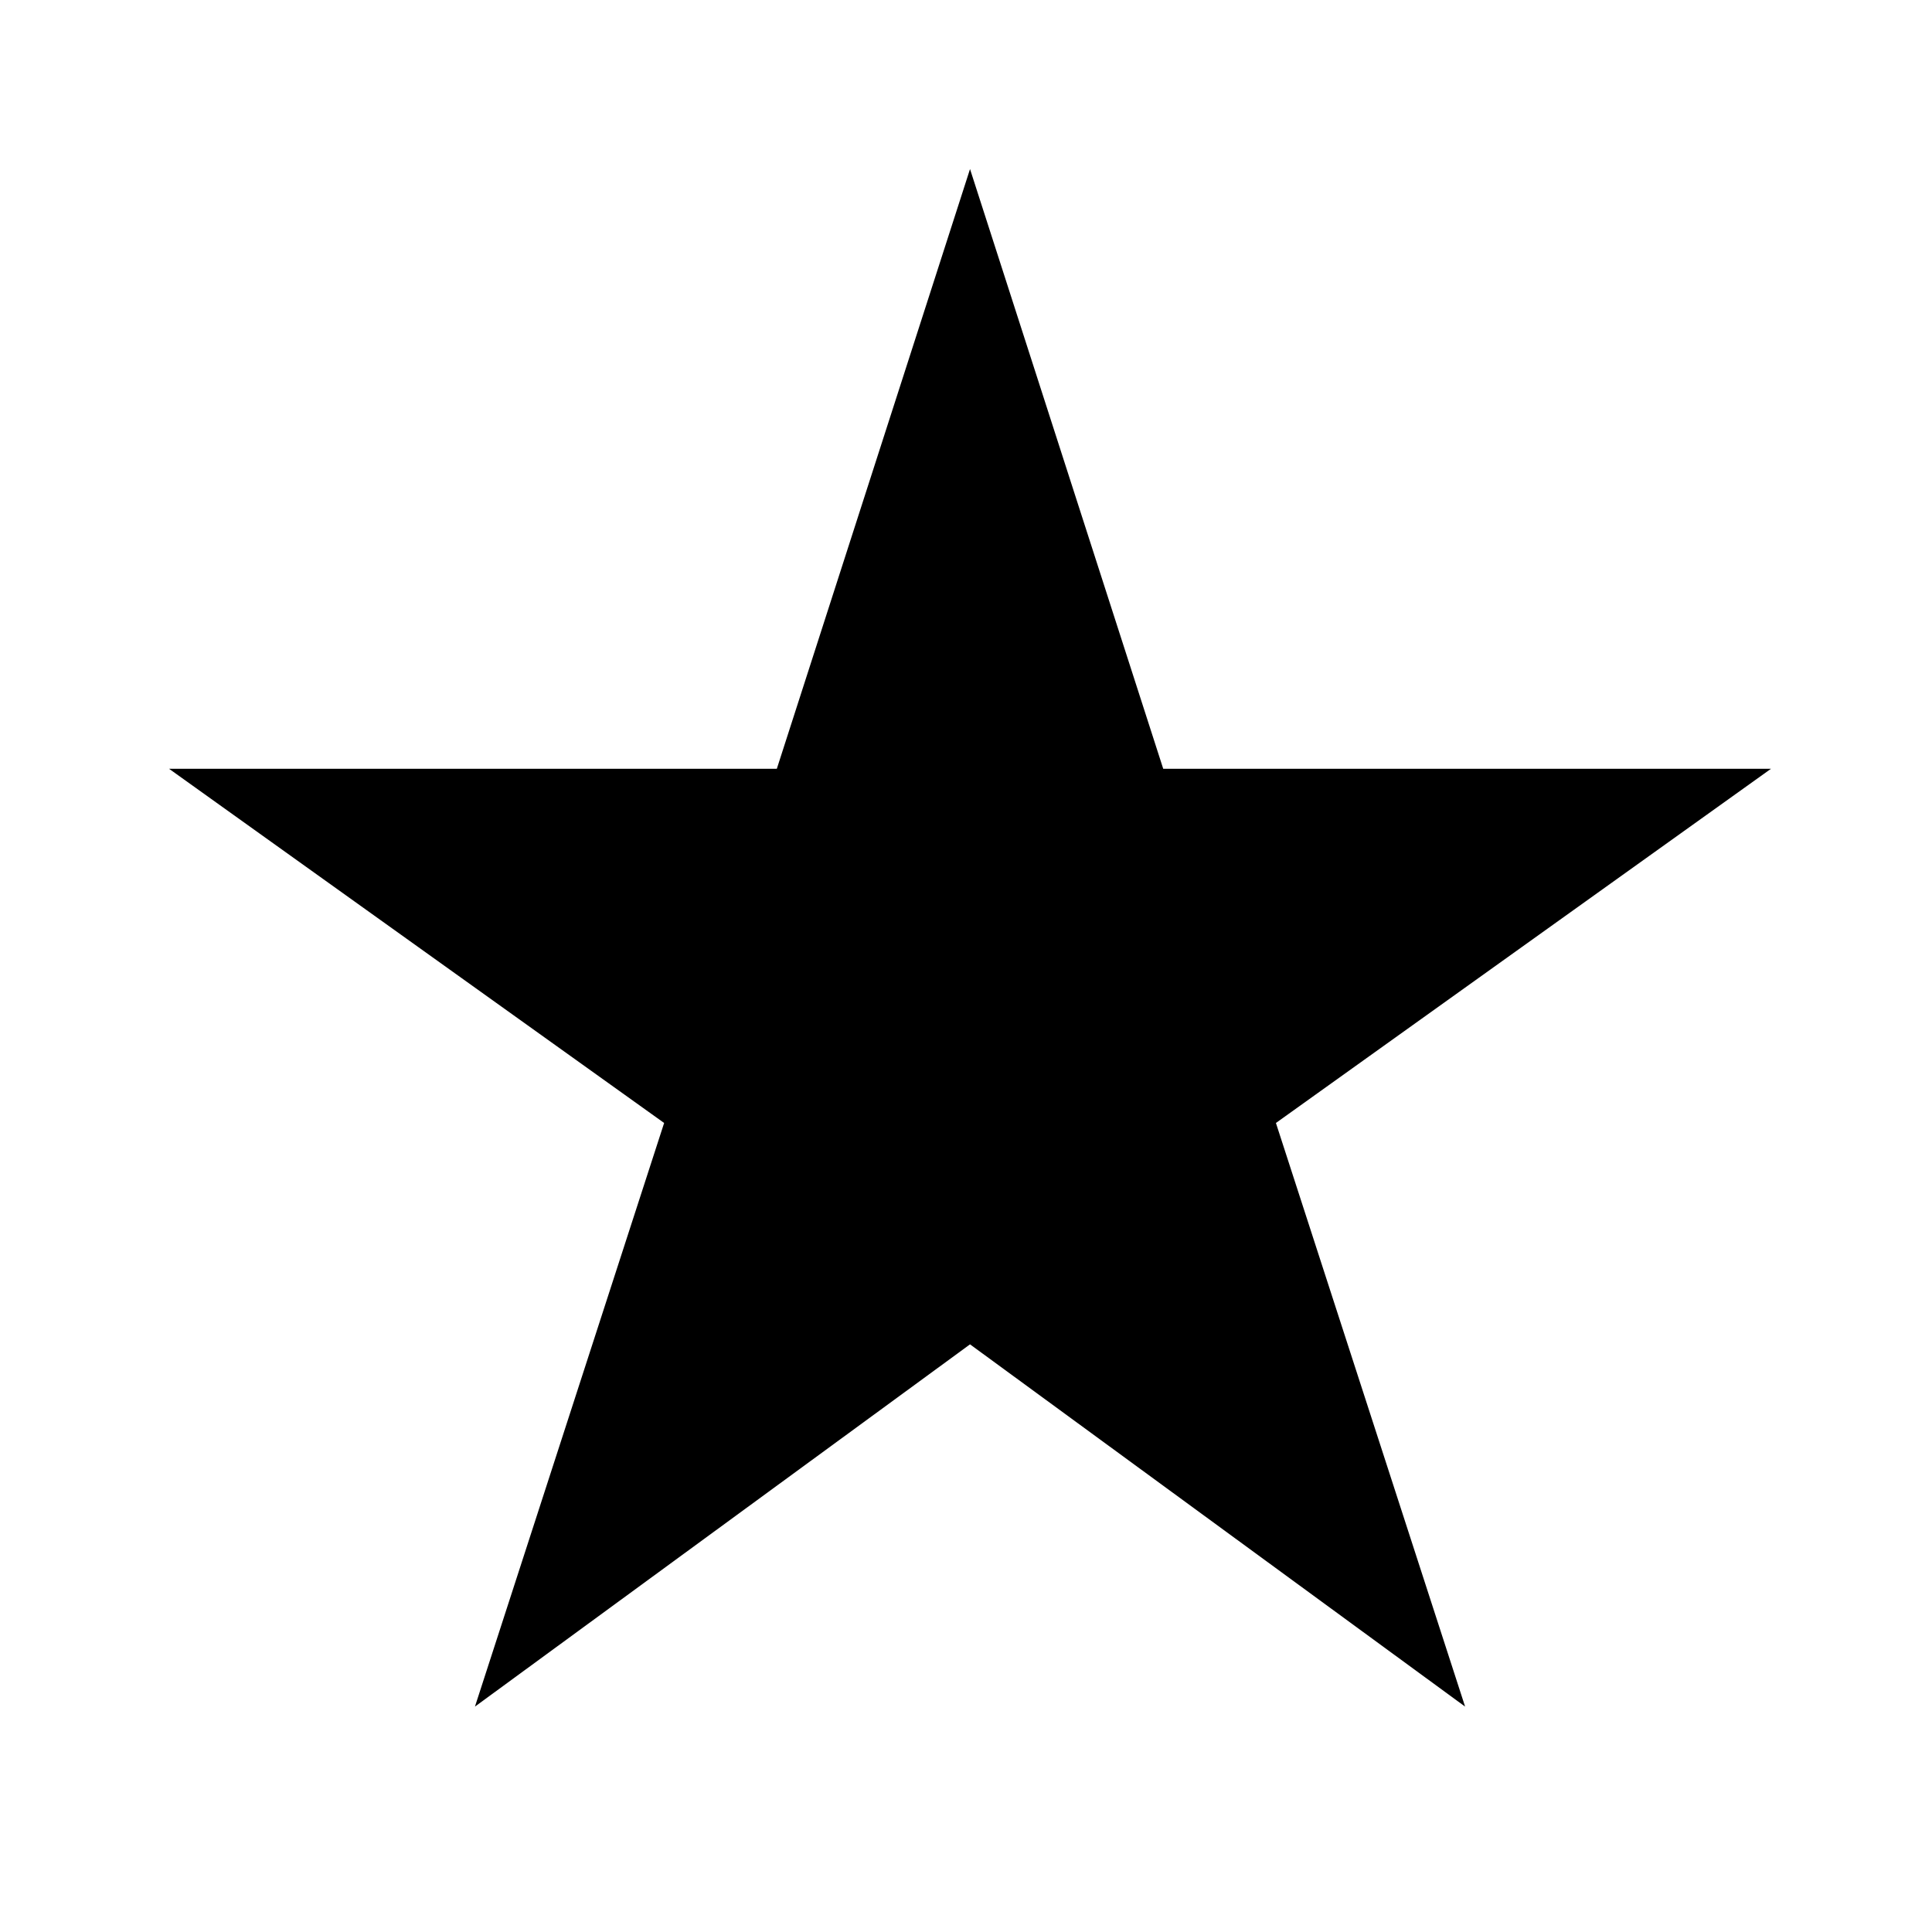
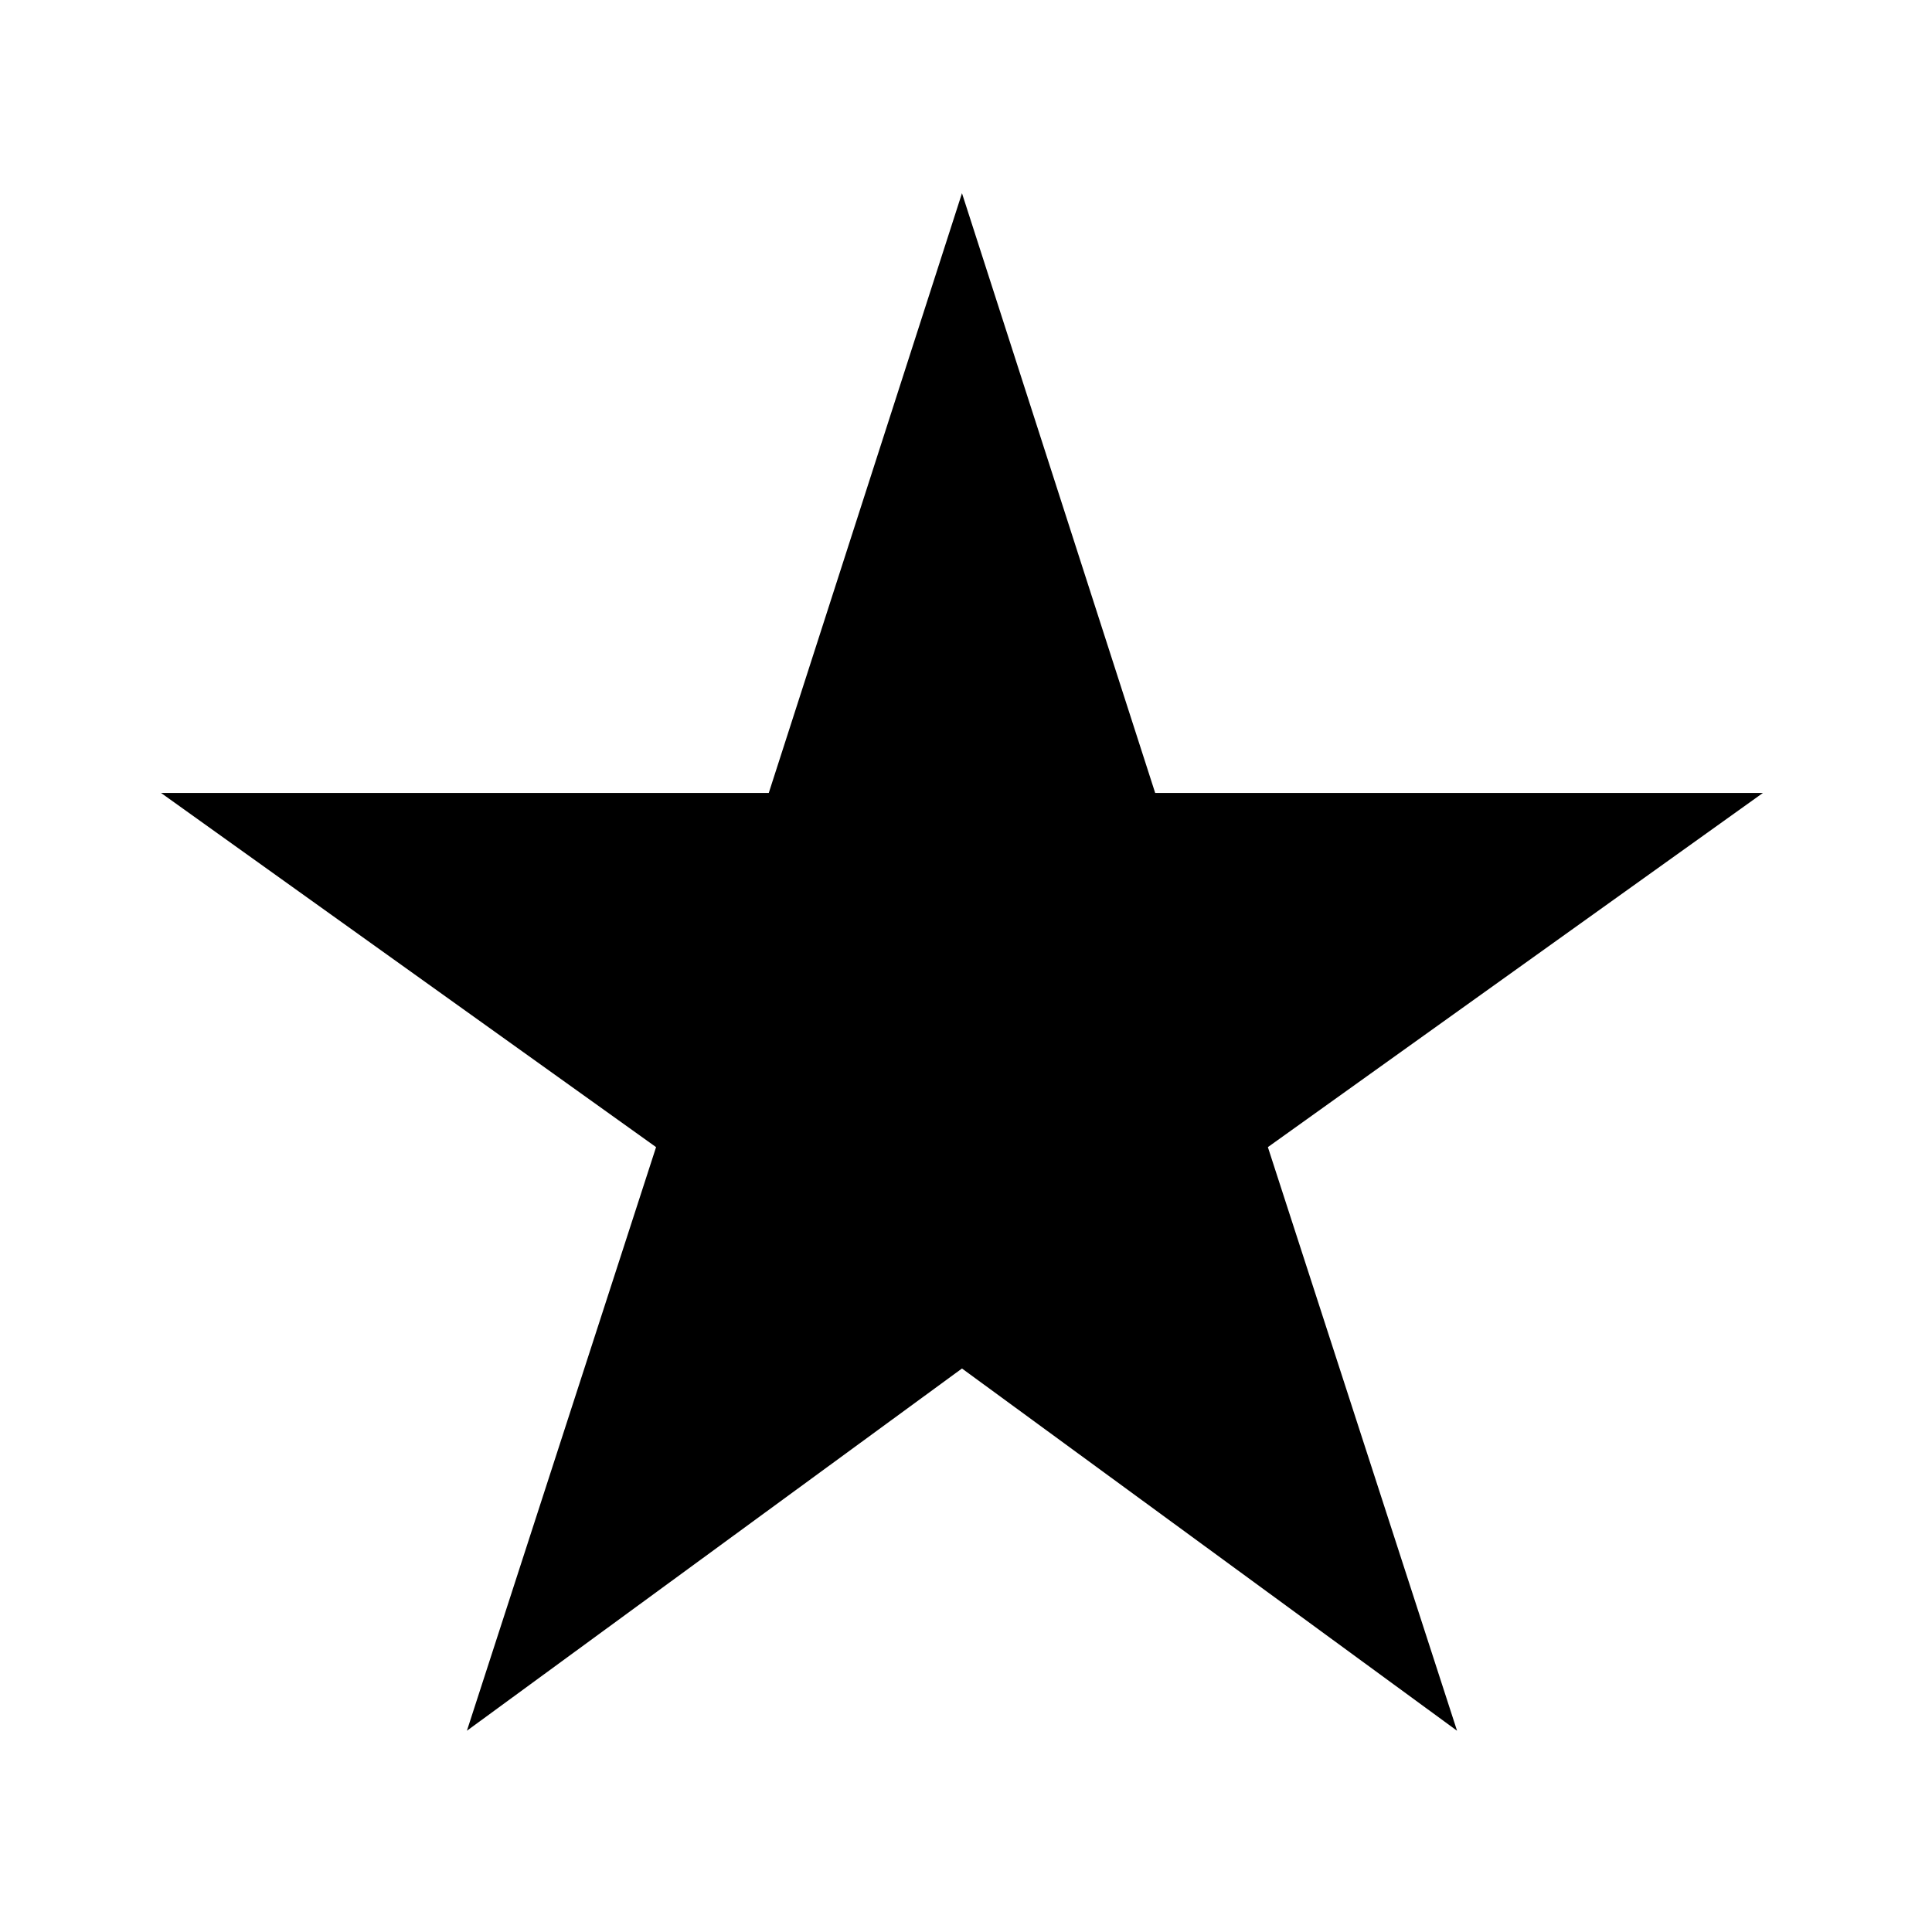
- <svg xmlns="http://www.w3.org/2000/svg" version="1.1" id="Layer_1" x="0px" y="0px" viewBox="-455 257 48 48" enable-background="new -455 257 48 48" xml:space="preserve">
-   <path d="M-430.9,290.4l12.3,9l-4.7-14.5l12.3-8.8h-15.1l-4.8-14.9l-4.8,14.9h-15.1l12.3,8.8l-4.7,14.5L-430.9,290.4z" />
+ <svg xmlns="http://www.w3.org/2000/svg" version="1.1" id="Layer_1" x="0px" y="0px" viewBox="0 0 480 480" enable-background="new 0 0 480 480" xml:space="preserve">
+   <path d="M239,340l123,90l-47-145l123-88H287L239,48l-48,149H40l123,88l-47,145L239,340z" />
</svg>
